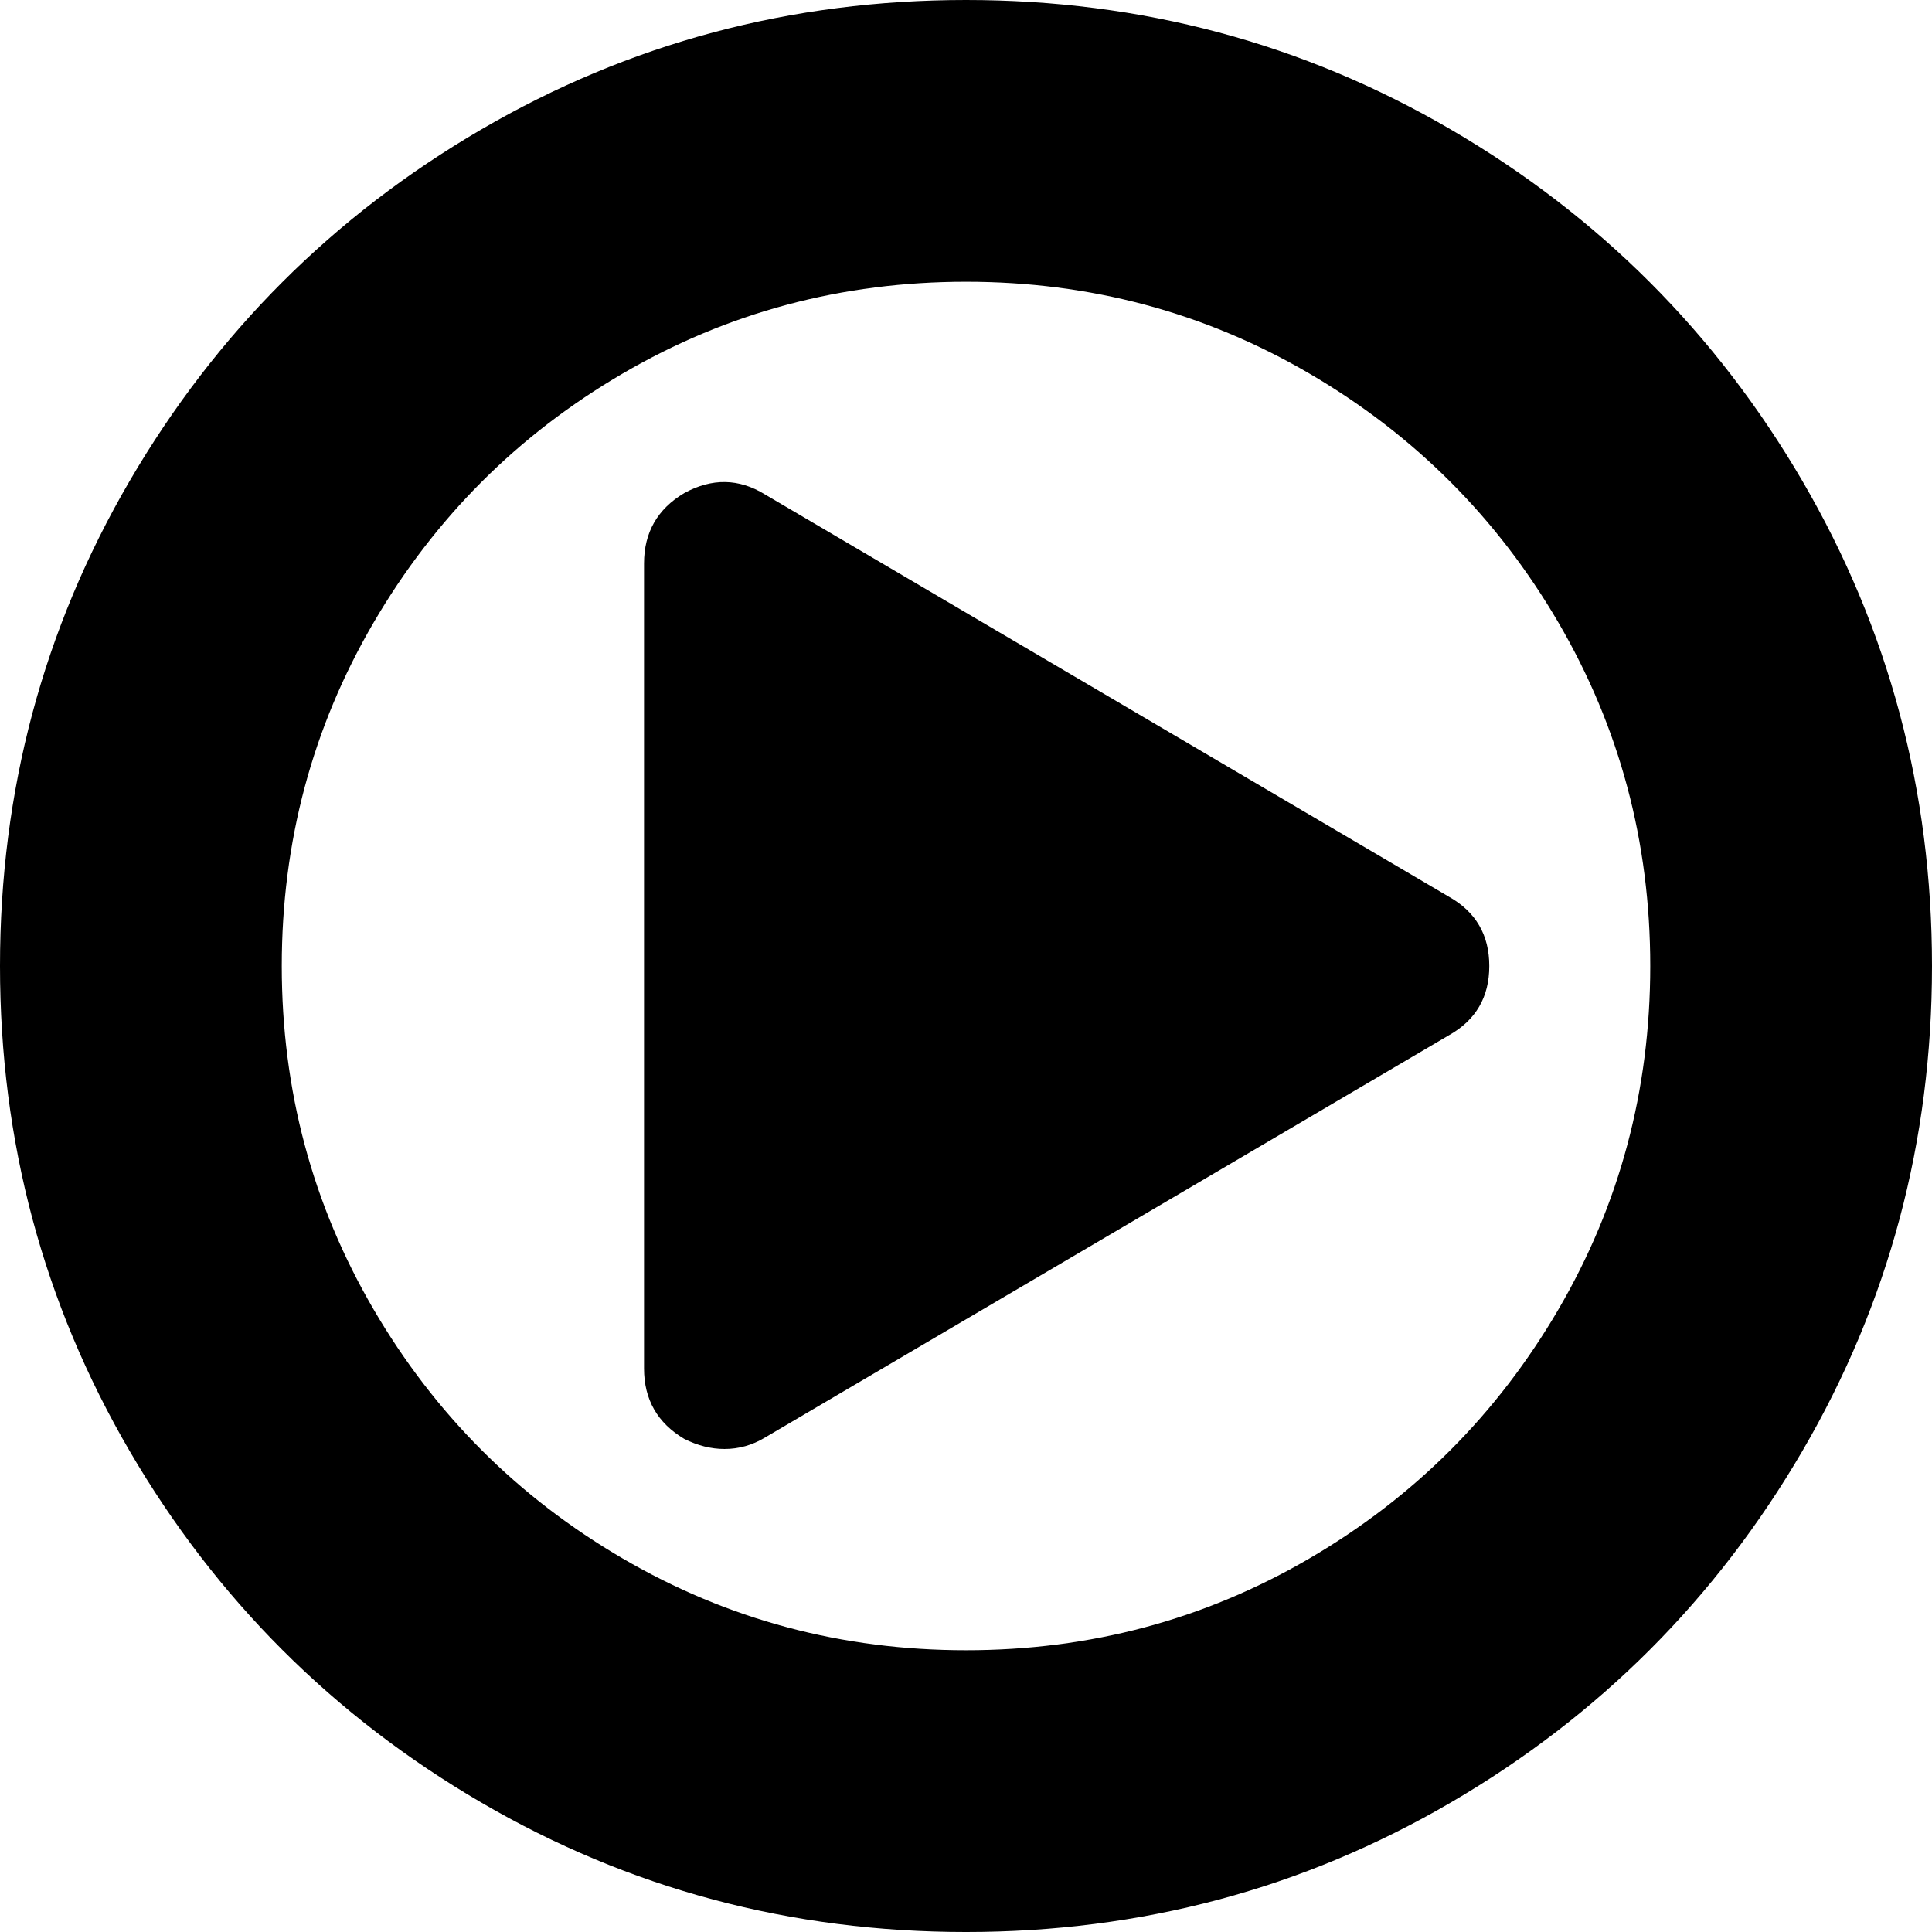
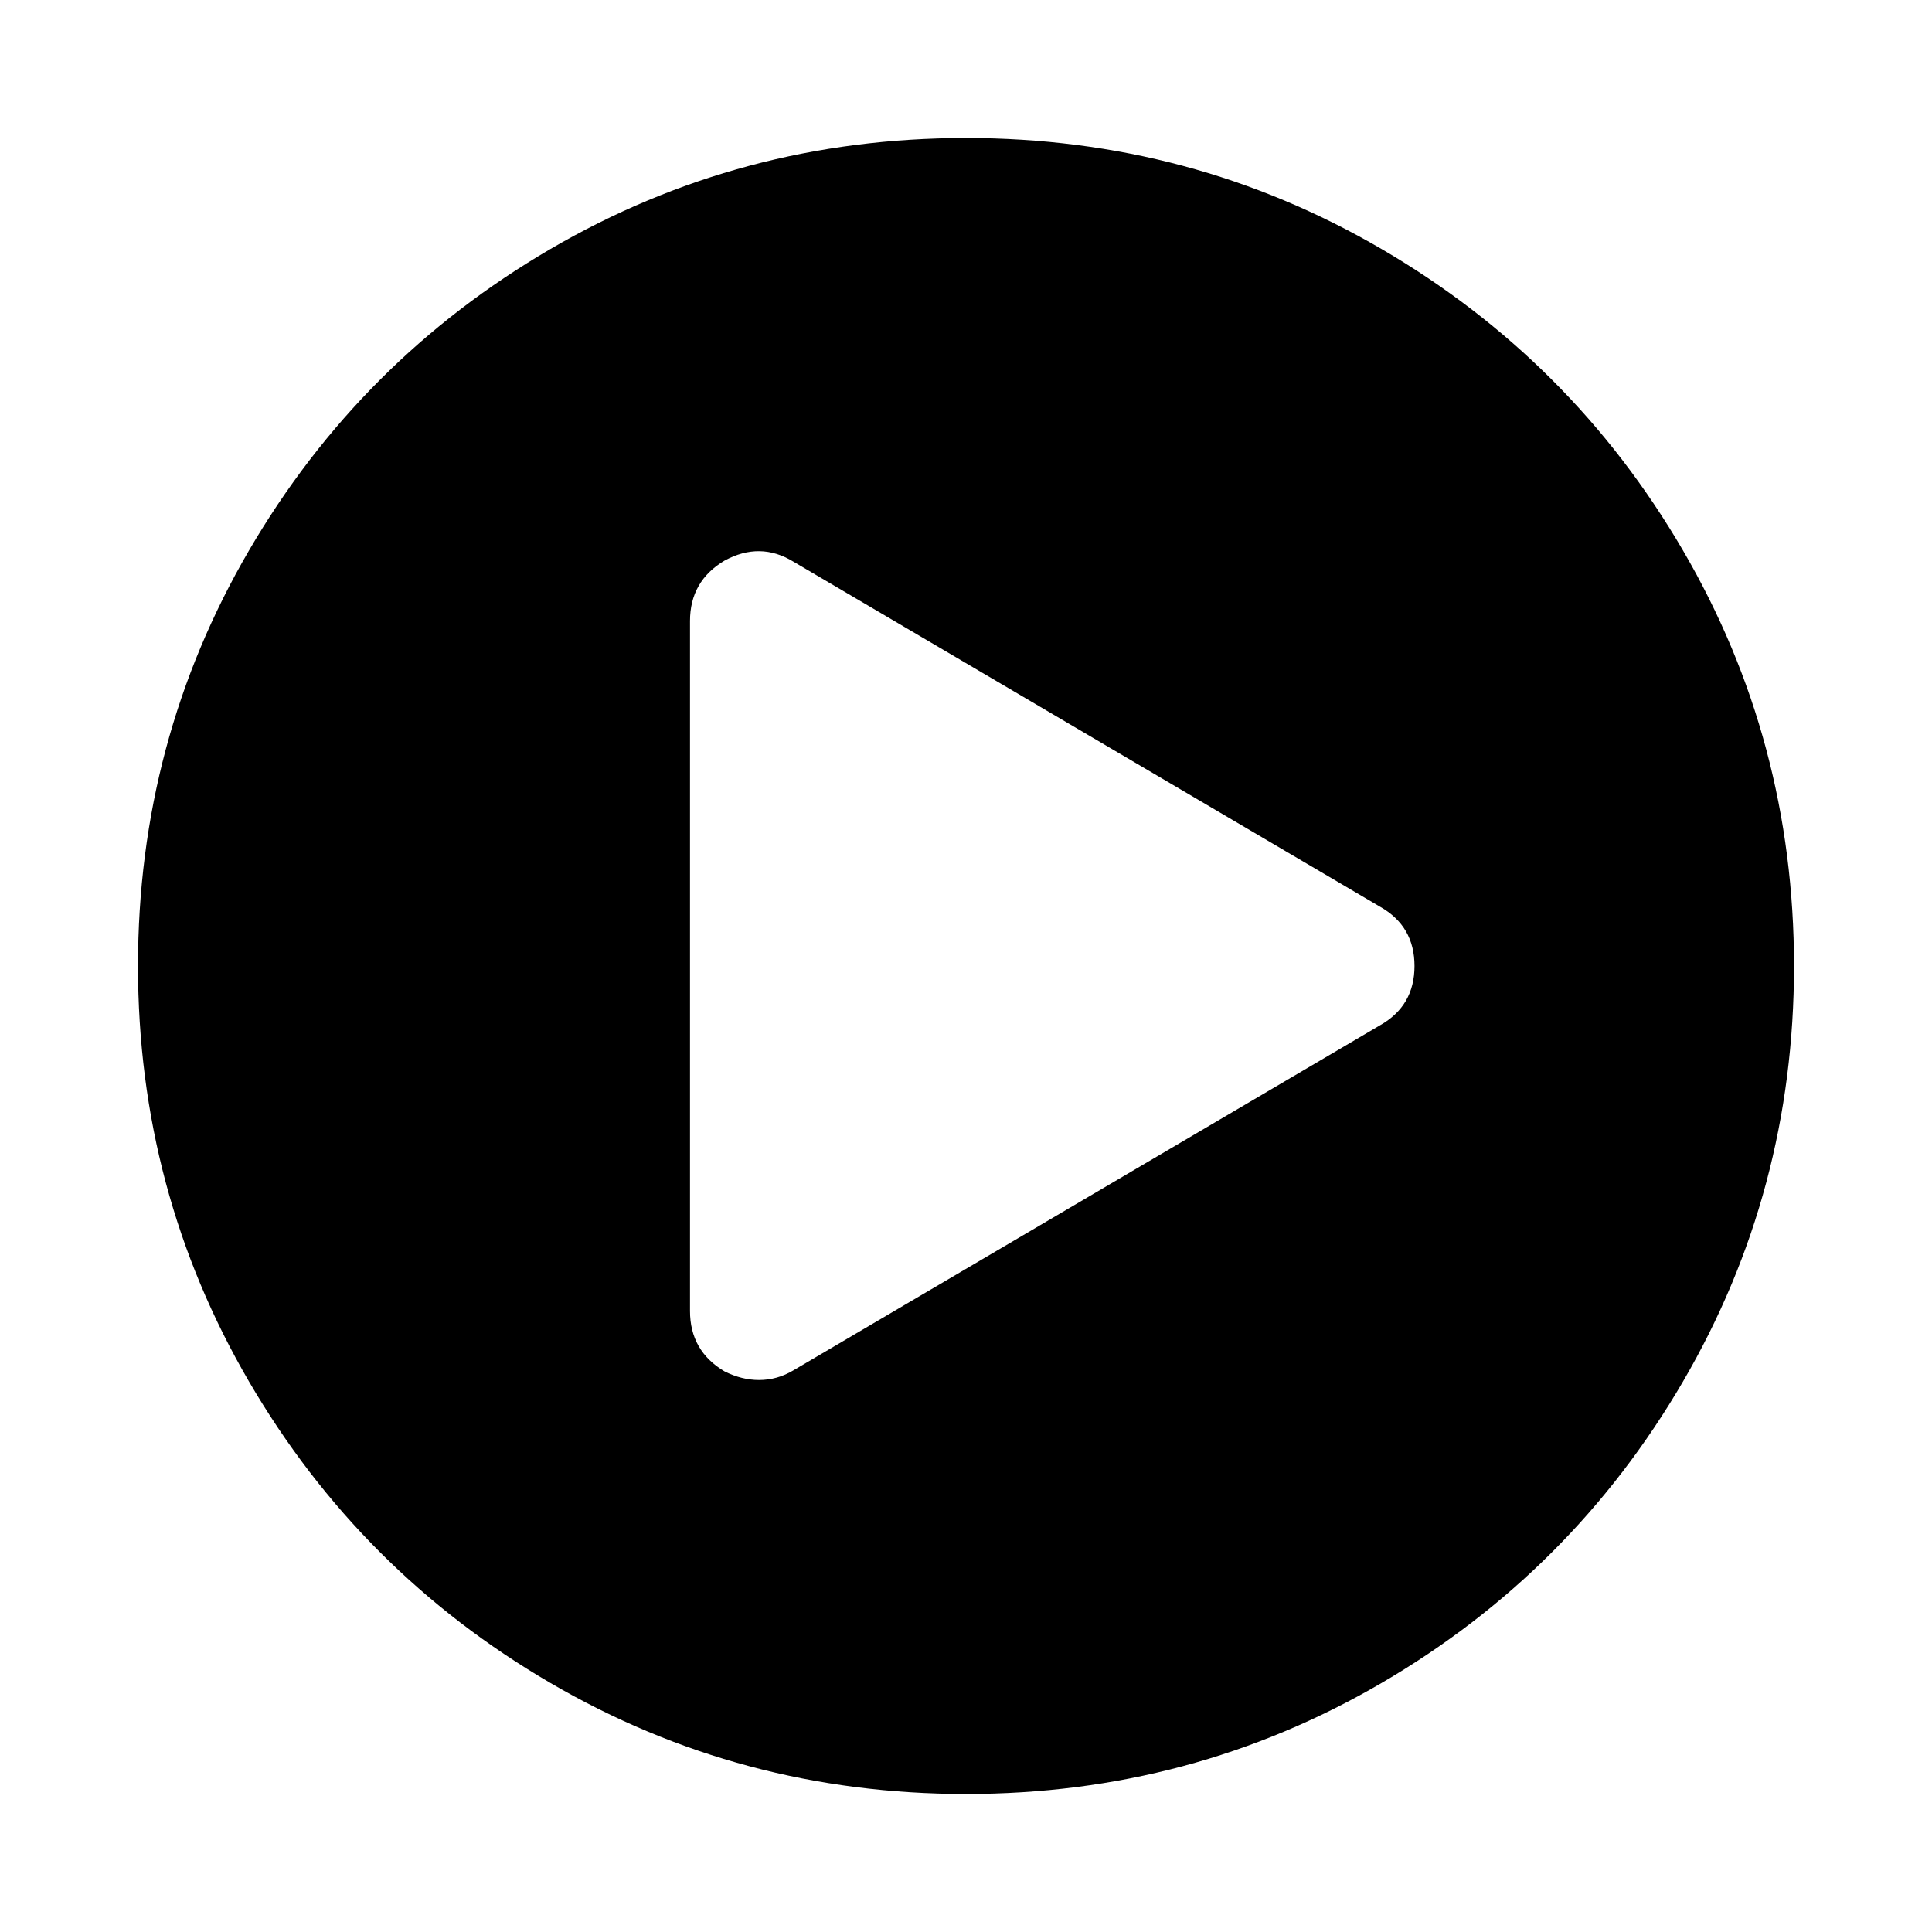
- <svg xmlns="http://www.w3.org/2000/svg" version="1.1" id="Capa_1" x="0px" y="0px" width="438.533px" height="438.533px" viewBox="0 0 438.533 438.533" style="enable-background:new 0 0 438.533 438.533;" xml:space="preserve">
-   <g>
-     <g>
-       <path d="M409.133,109.203c-19.608-33.592-46.205-60.189-79.798-79.796C295.736,9.801,259.058,0,219.273,0    c-39.781,0-76.47,9.801-110.063,29.407c-33.595,19.604-60.192,46.201-79.8,79.796C9.801,142.8,0,179.489,0,219.267    c0,39.78,9.804,76.463,29.407,110.062c19.607,33.592,46.204,60.189,79.799,79.798c33.597,19.605,70.283,29.407,110.063,29.407    s76.47-9.802,110.065-29.407c33.593-19.602,60.189-46.206,79.795-79.798c19.603-33.596,29.403-70.284,29.403-110.062    C438.533,179.485,428.732,142.795,409.133,109.203z M353.742,297.208c-13.894,23.791-32.736,42.64-56.527,56.534    c-23.791,13.894-49.771,20.834-77.945,20.834c-28.167,0-54.149-6.94-77.943-20.834c-23.791-13.895-42.633-32.743-56.527-56.534    c-13.897-23.791-20.843-49.772-20.843-77.941c0-28.171,6.949-54.152,20.843-77.943c13.891-23.791,32.738-42.637,56.527-56.53    c23.791-13.895,49.772-20.84,77.943-20.84c28.173,0,54.154,6.945,77.945,20.84c23.791,13.894,42.634,32.739,56.527,56.53    c13.895,23.791,20.838,49.772,20.838,77.943C374.58,247.436,367.637,273.417,353.742,297.208z" />
-       <path d="M328.911,203.561l-155.32-91.36c-5.896-3.617-11.991-3.711-18.271-0.284c-6.09,3.615-9.136,8.942-9.136,15.984v182.725    c0,7.04,3.046,12.371,9.136,15.985c3.046,1.522,6.09,2.286,9.135,2.286c3.234,0,6.283-0.856,9.136-2.567l155.32-91.361    c6.088-3.426,9.134-8.661,9.134-15.699C338.045,212.23,334.992,206.988,328.911,203.561z" />
-     </g>
-   </g>
-   <g>
- </g>
-   <g>
- </g>
-   <g>
- </g>
-   <g>
- </g>
-   <g>
- </g>
-   <g>
- </g>
-   <g>
- </g>
-   <g>
- </g>
-   <g>
- </g>
-   <g>
- </g>
-   <g>
- </g>
-   <g>
- </g>
-   <g>
- </g>
-   <g>
- </g>
-   <g>
- </g>
+ <svg xmlns="http://www.w3.org/2000/svg" width="1792" height="1792" viewBox="0 0 1792 1792">
+   <path d="M896 128q209 0 385.5 103t279.5 279.5 103 385.5-103 385.5-279.5 279.5-385.5 103-385.5-103-279.5-279.5-103-385.5 103-385.5 279.5-279.5 385.5-103zm384 823q32-18 32-55t-32-55l-544-320q-31-19-64-1-32 19-32 56v640q0 37 32 56 16 8 32 8 17 0 32-9z" />
</svg>
